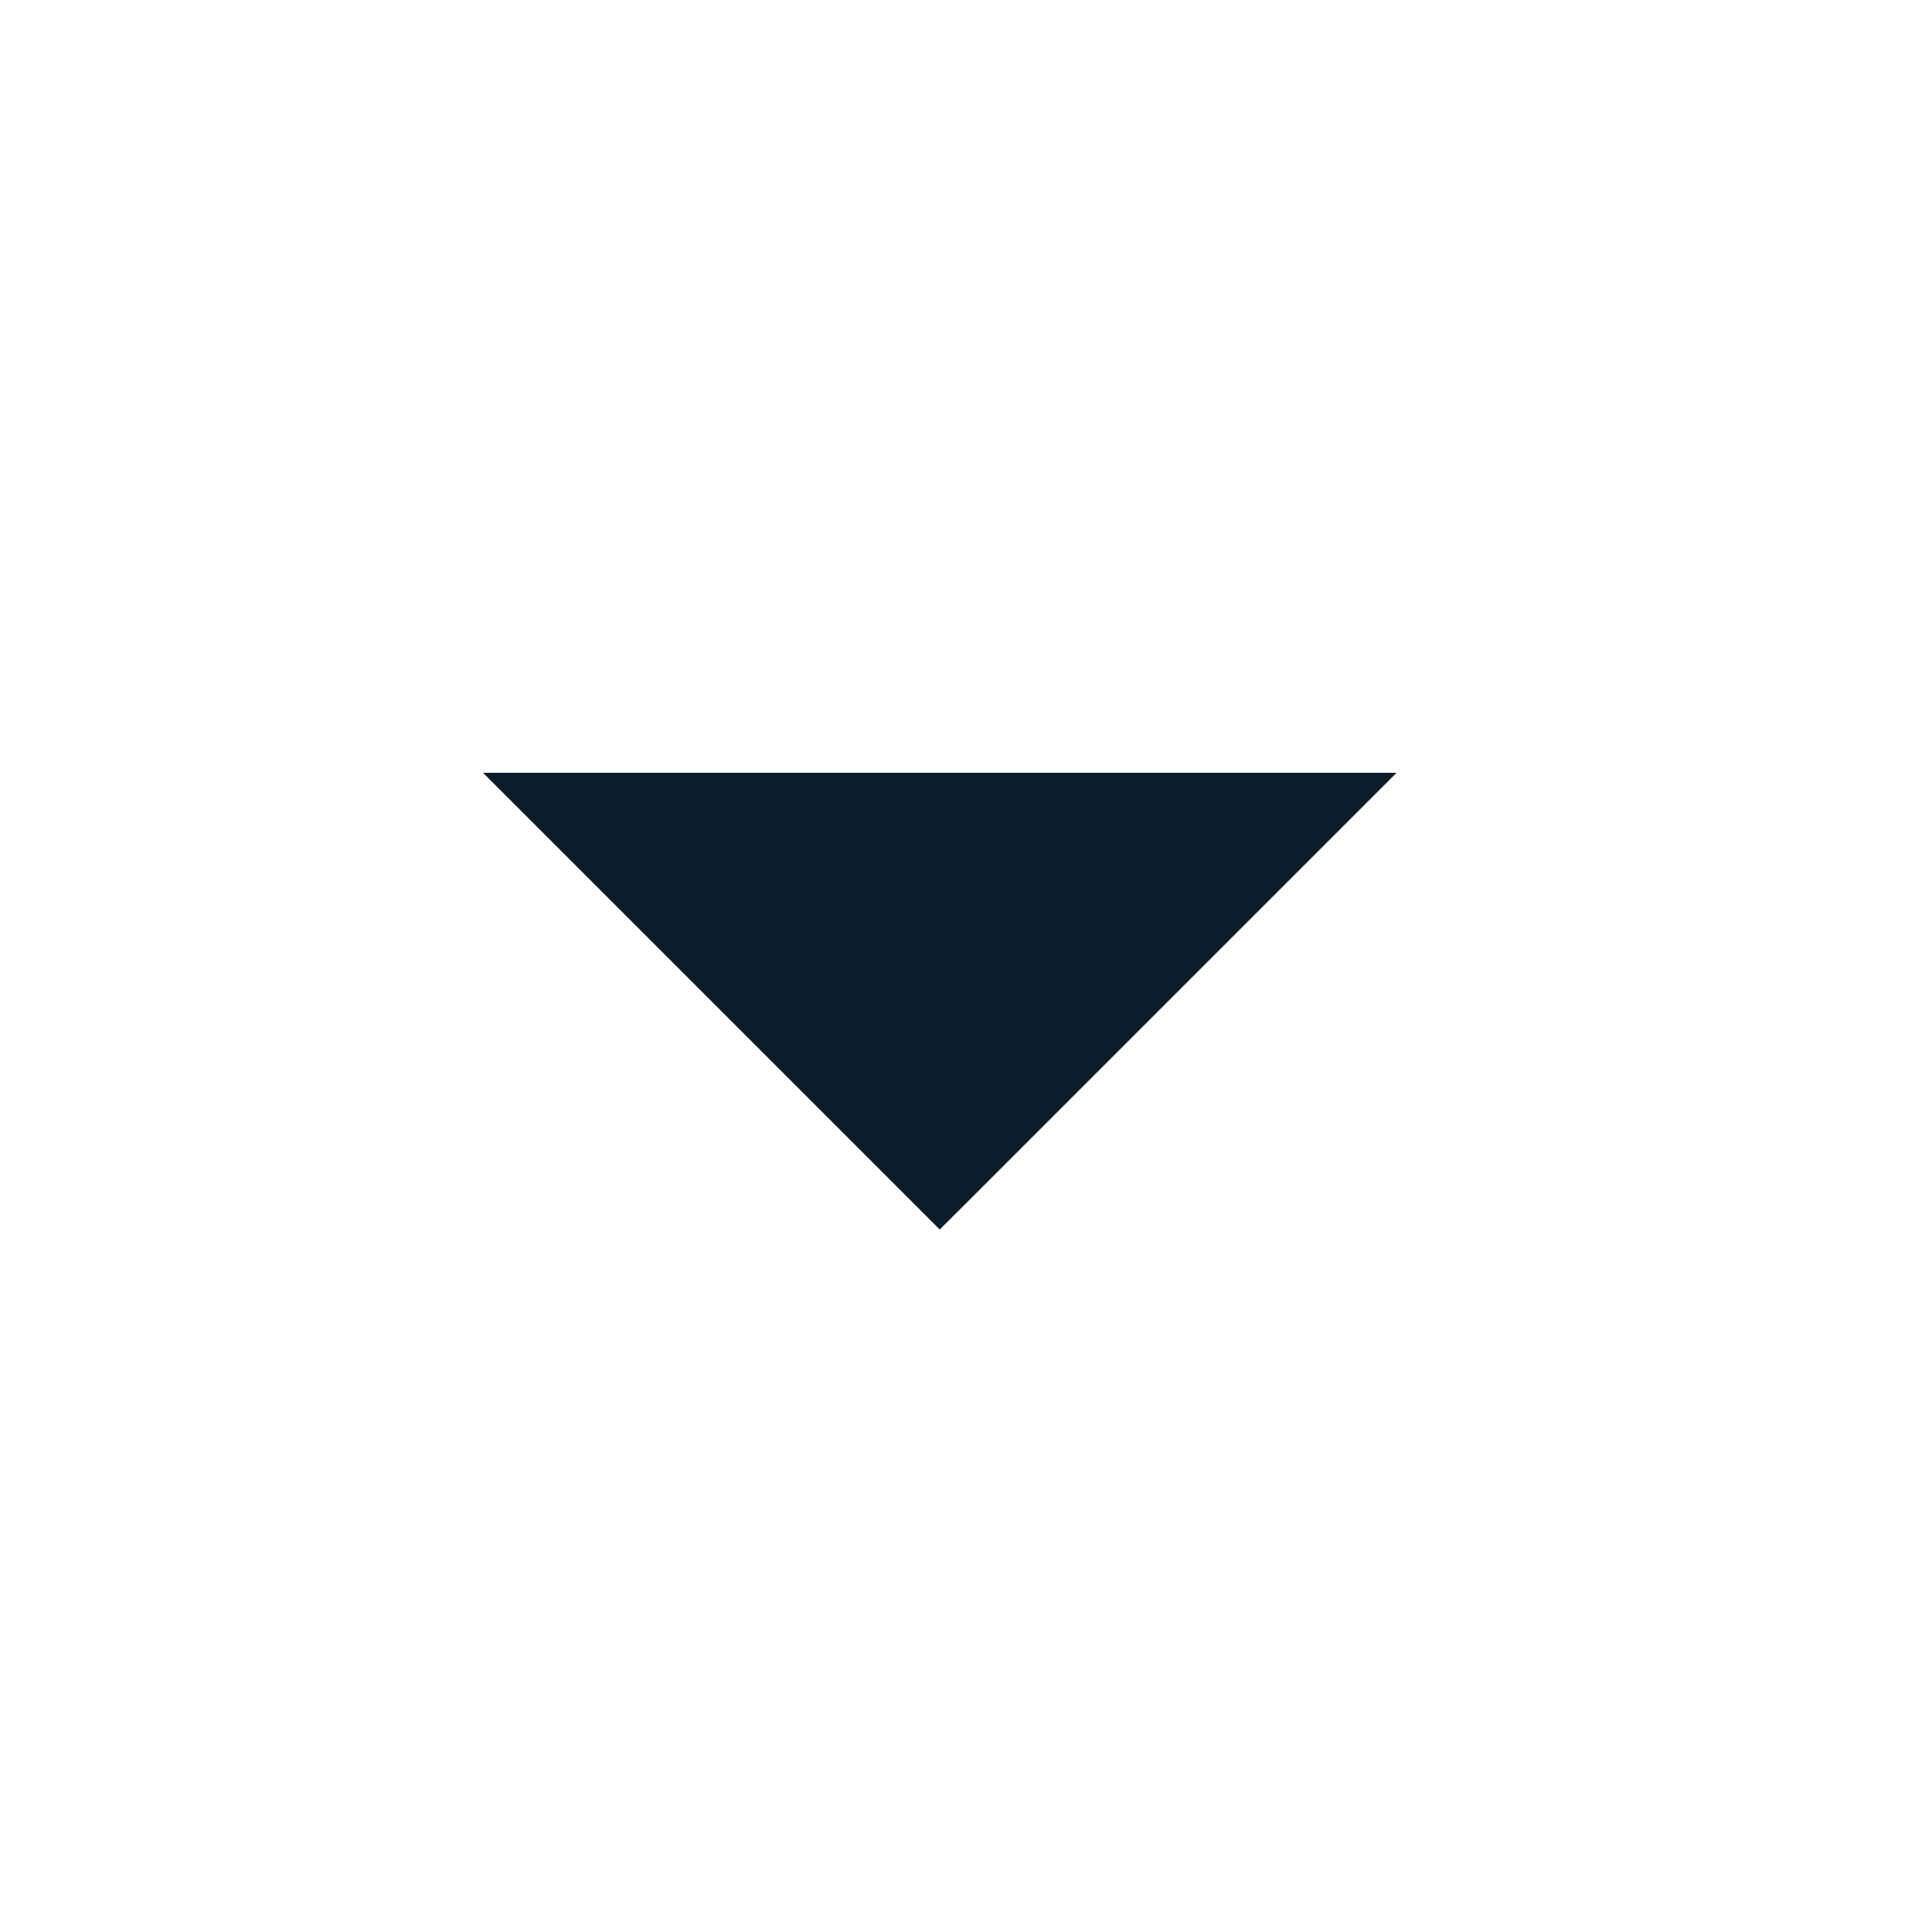
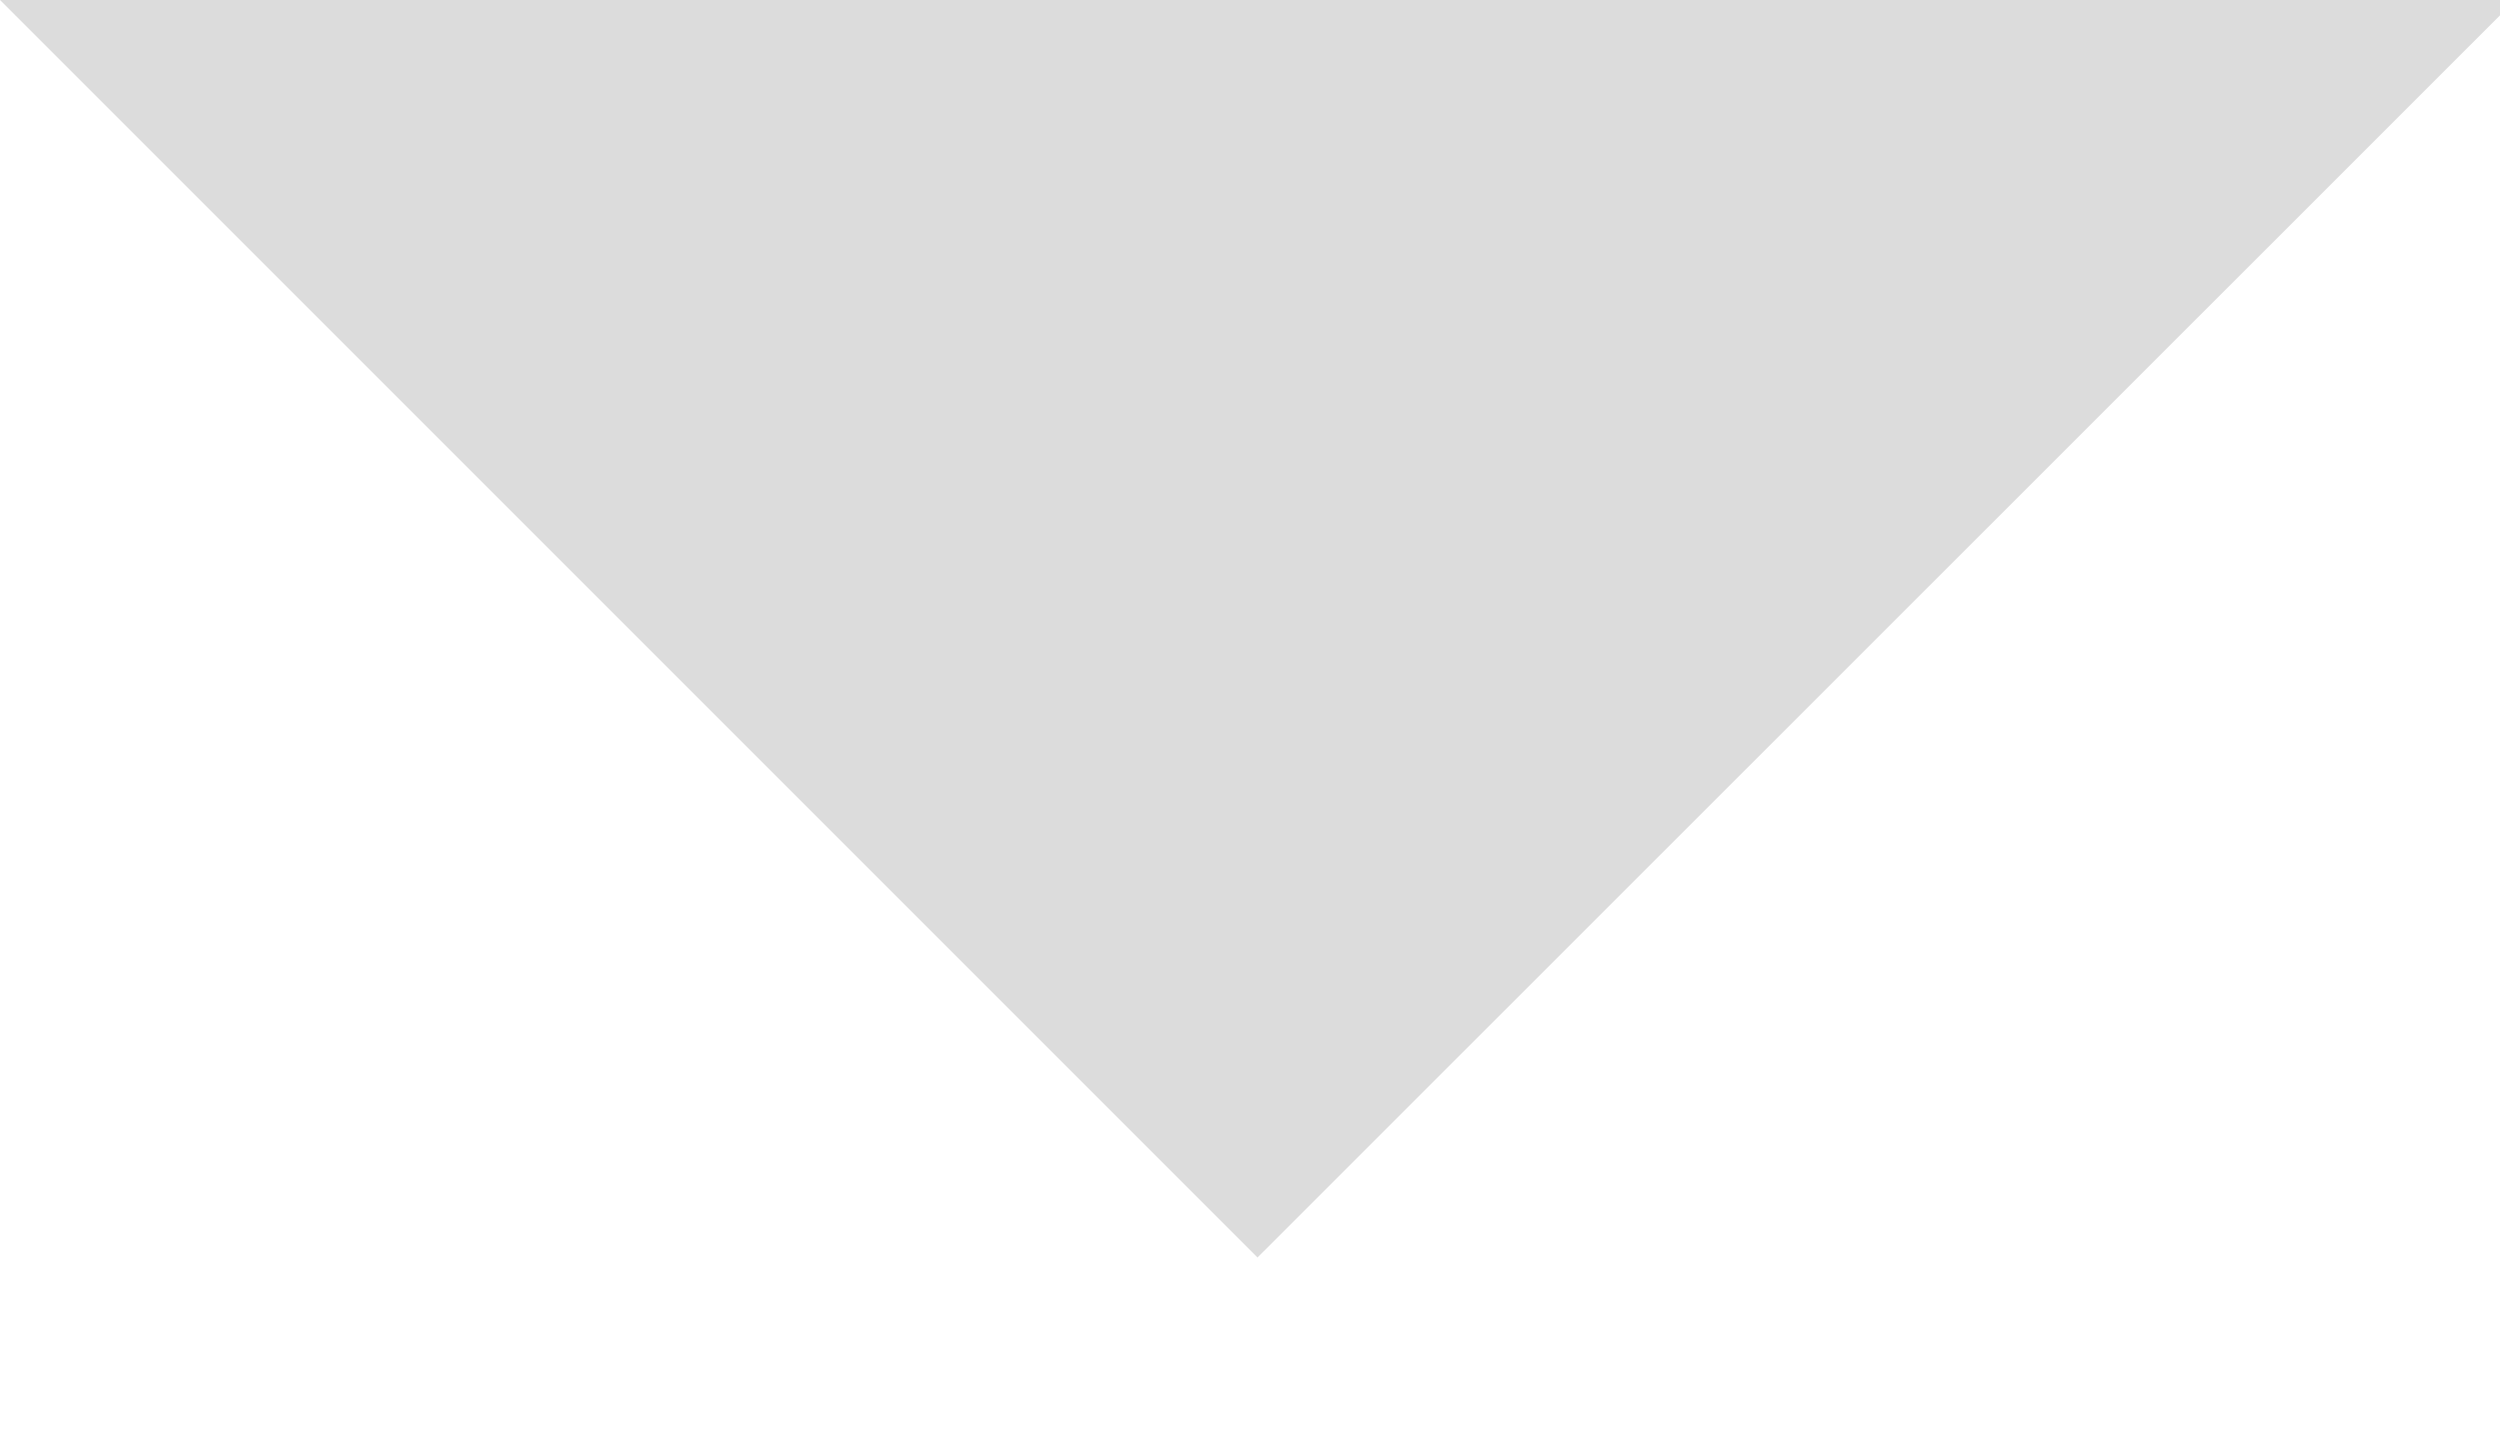
- <svg xmlns="http://www.w3.org/2000/svg" width="20px" height="20px" viewBox="0 0 20 20" version="1.1">
+ <svg xmlns="http://www.w3.org/2000/svg" width="7px" height="4px" viewBox="0 0 7 4" version="1.1">
  <defs />
-   <g id="Page-1" stroke="none" stroke-width="1" fill="none" fill-rule="evenodd">
-     <g id="Artboard-1-Copy-10" fill="#0B1D2B">
-       <path d="M5,8 L5.854,8.854 L9.375,12.375 L9.728,12.728 L10.082,12.375 L13.603,8.854 L14.457,8 L13.25,8 L6.207,8 L5,8 Z" id="arrow_large" />
+   <g id="02-16-2016" stroke="none" stroke-width="1" fill="none" fill-rule="evenodd">
+     <g id="UI_web_toolkit" transform="translate(-3171, -363)" fill="#DCDCDC">
+       <g id="icons" transform="translate(1821, 218)">
+         <polygon id="arrow_small" points="1350 145 1357.043 145 1353.521 148.521" />
+       </g>
    </g>
  </g>
</svg>
